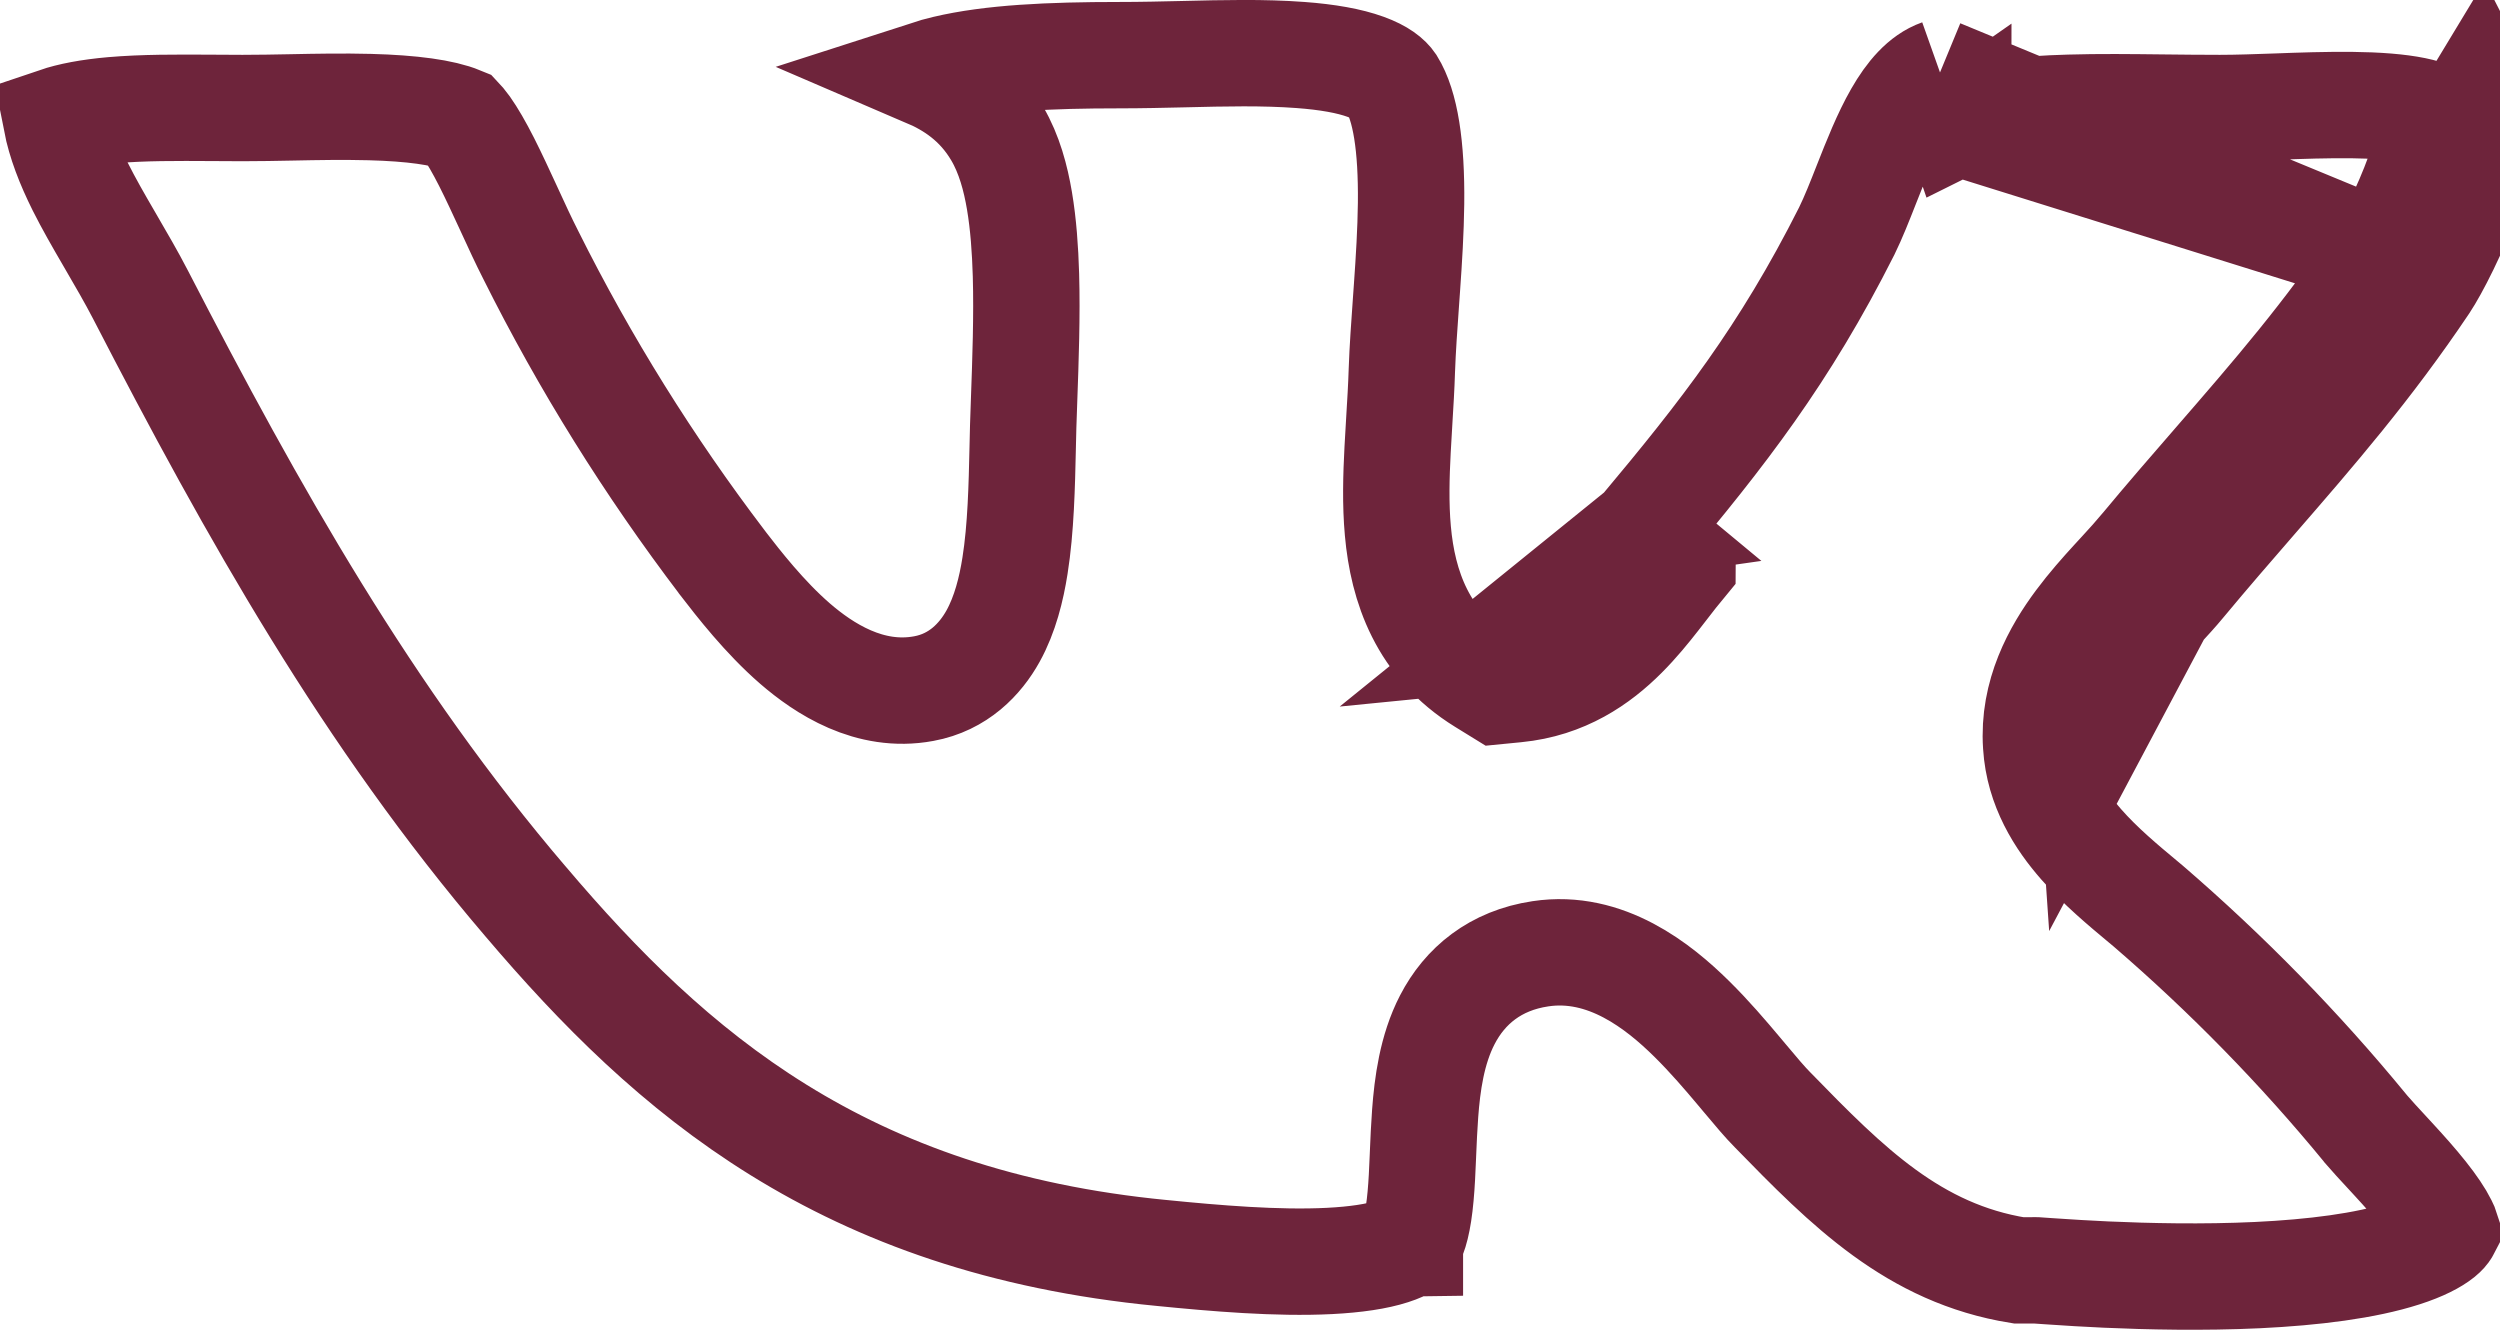
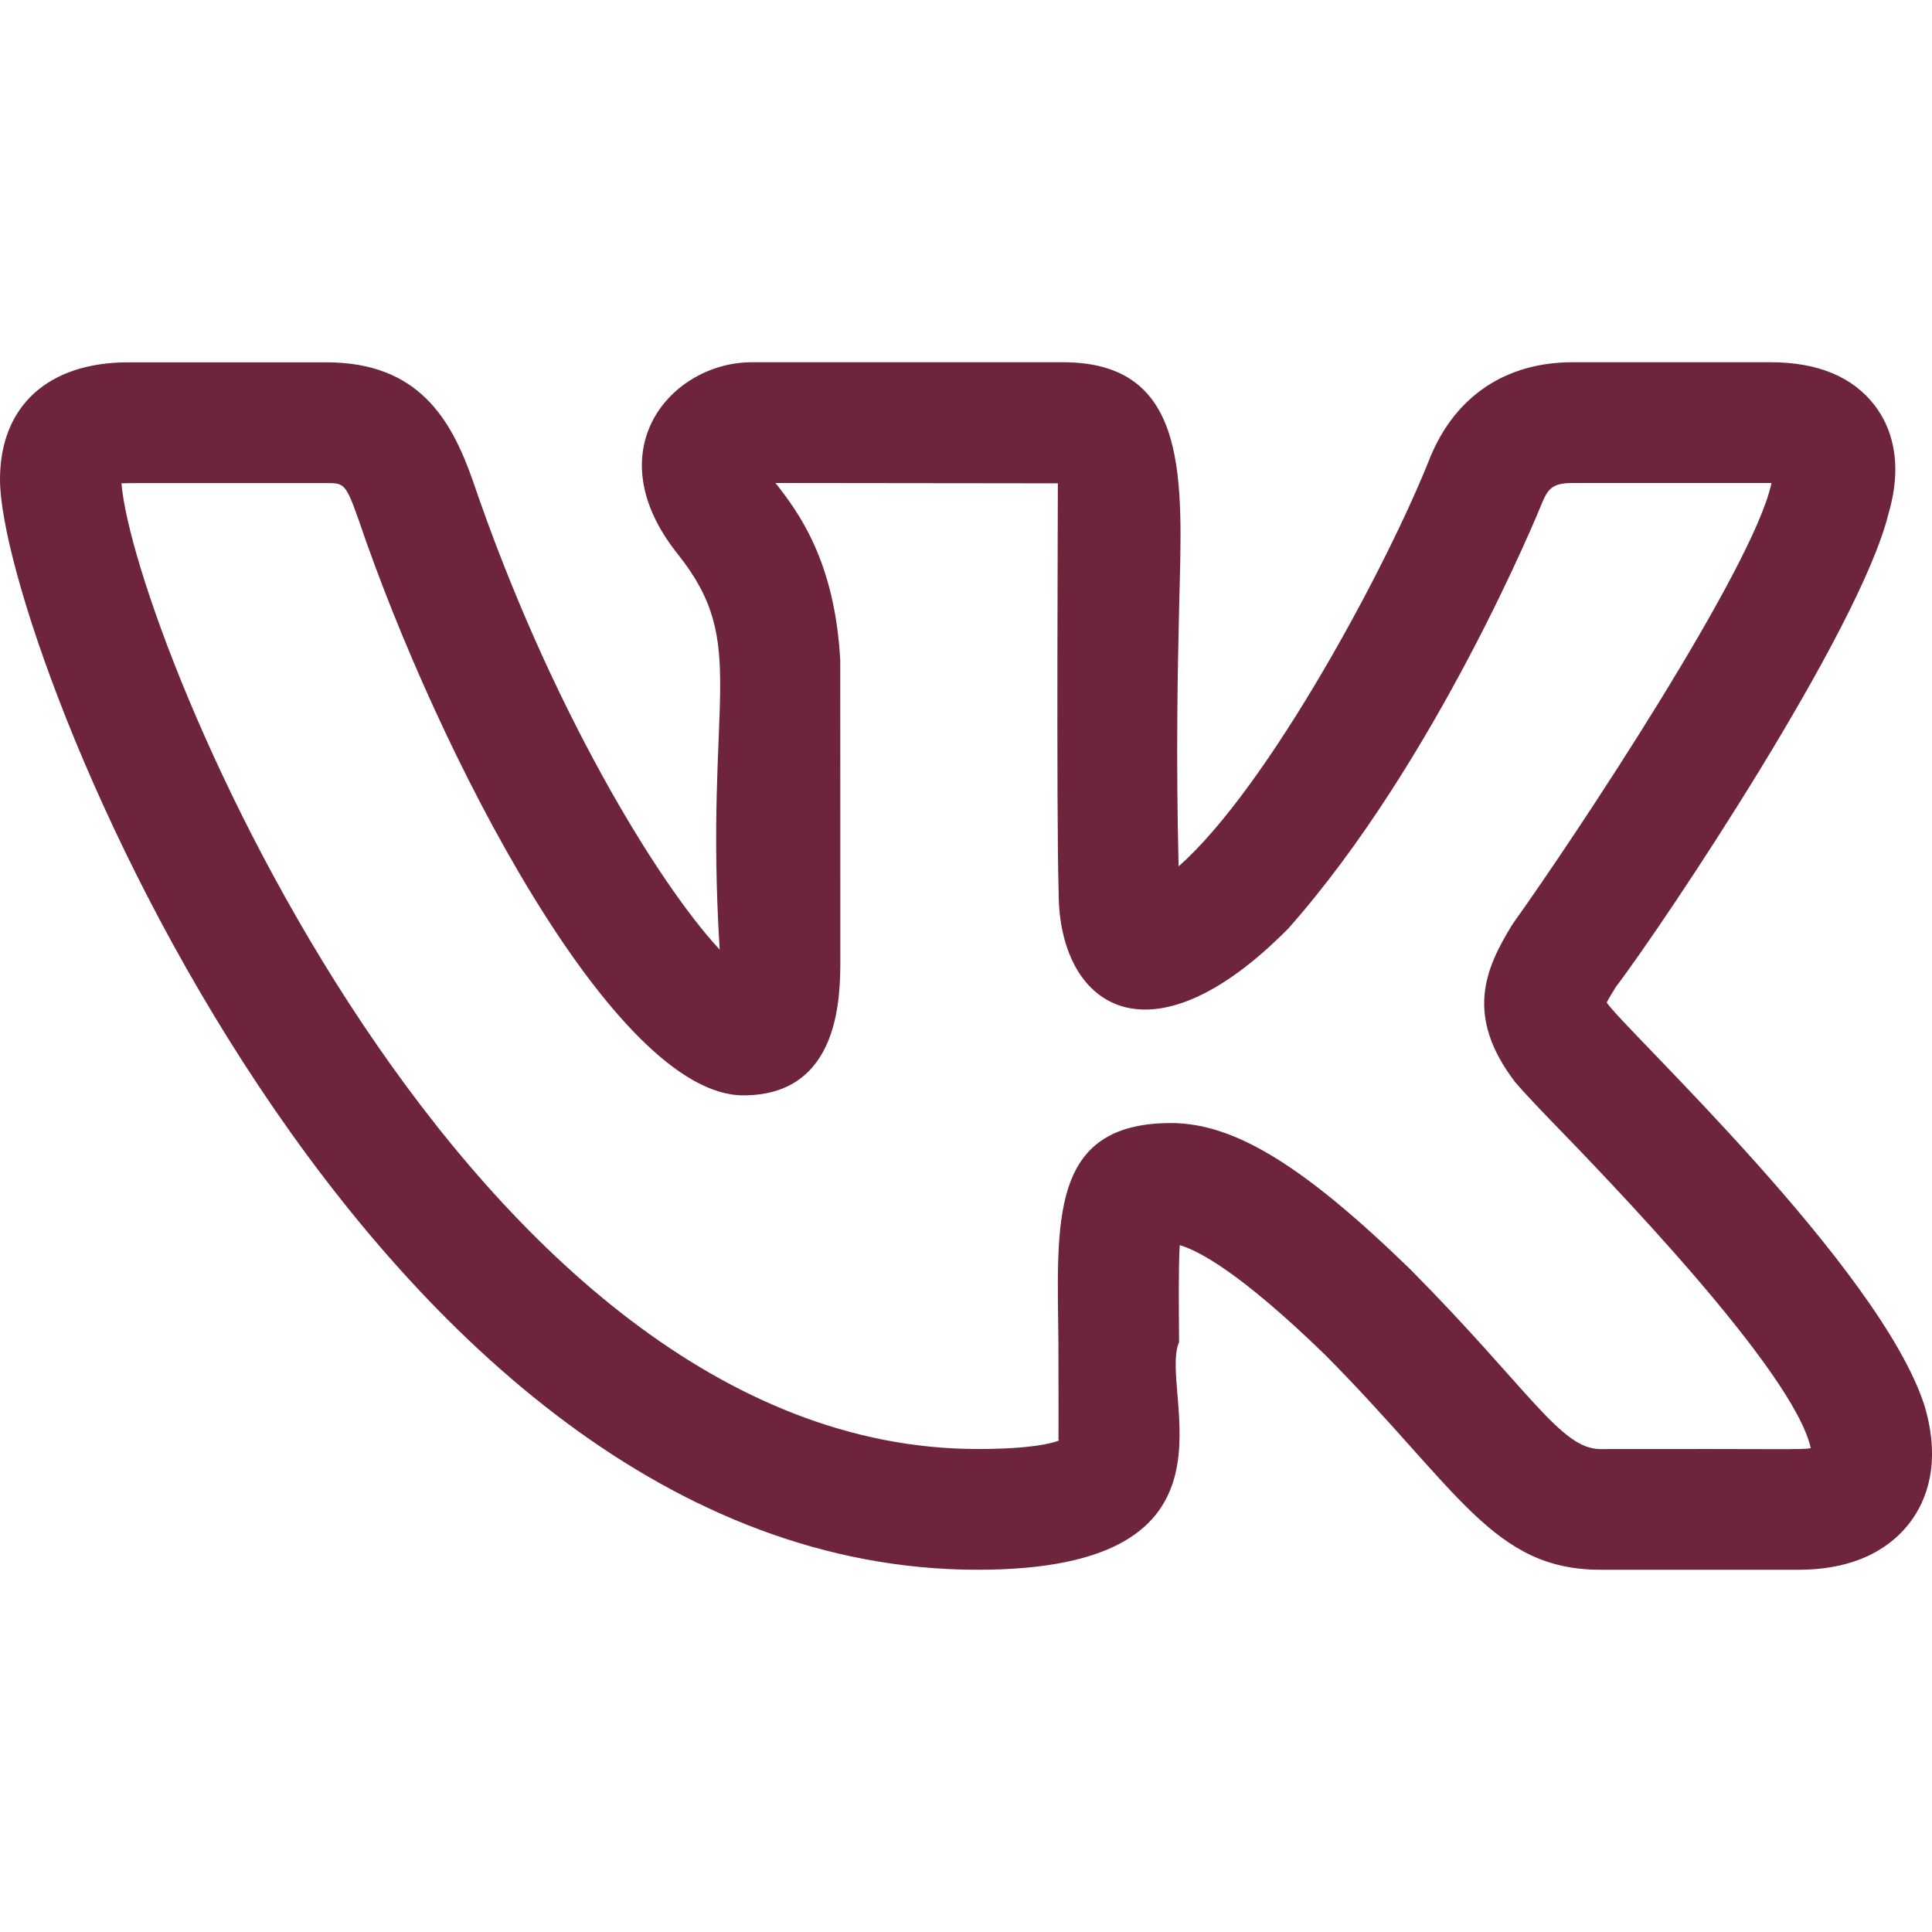
- <svg xmlns="http://www.w3.org/2000/svg" width="47" height="25" viewBox="0 0 47 25" fill="none">
-   <path d="M41.031 10.969C41.493 10.413 41.946 9.891 42.392 9.377C43.485 8.118 44.539 6.903 45.59 5.337C45.976 4.758 47.055 2.495 46.642 1.693L41.031 10.969ZM41.031 10.969C40.907 11.12 40.761 11.278 40.608 11.445M41.031 10.969L40.608 11.445M44.759 4.782C43.744 6.293 42.75 7.438 41.675 8.677C41.221 9.2 40.752 9.739 40.262 10.33L40.261 10.331C40.154 10.46 40.032 10.593 39.884 10.755C39.837 10.805 39.788 10.859 39.736 10.916C39.53 11.141 39.295 11.405 39.079 11.695C38.659 12.26 38.214 13.051 38.28 14.015C38.328 14.8 38.727 15.418 39.128 15.875C39.486 16.284 39.927 16.651 40.281 16.946C40.316 16.975 40.351 17.004 40.384 17.032C41.87 18.312 43.236 19.71 44.467 21.21L44.473 21.218L44.479 21.226C44.589 21.354 44.733 21.51 44.875 21.663C44.922 21.714 44.968 21.764 45.013 21.813C45.207 22.024 45.401 22.241 45.572 22.456C45.746 22.675 45.872 22.862 45.945 23.01C45.972 23.063 45.986 23.099 45.993 23.121C45.992 23.123 45.991 23.125 45.989 23.127C45.979 23.145 45.952 23.181 45.892 23.23C45.763 23.334 45.536 23.456 45.181 23.57C44.471 23.799 43.49 23.922 42.442 23.972C41.409 24.021 40.377 23.997 39.597 23.962C39.209 23.944 38.885 23.924 38.658 23.908L38.505 23.898L38.389 23.89C38.358 23.888 38.327 23.886 38.301 23.884C38.29 23.884 38.267 23.883 38.241 23.882L38.24 23.882C38.234 23.882 38.219 23.882 38.198 23.883H37.952C35.979 23.564 34.73 22.309 33.331 20.872L33.331 20.872L33.324 20.865C33.183 20.723 33.017 20.526 32.796 20.262C32.764 20.224 32.731 20.185 32.697 20.144C32.442 19.84 32.136 19.482 31.8 19.151C31.189 18.549 30.192 17.745 28.96 17.931C28.113 18.057 27.538 18.534 27.209 19.173C26.917 19.737 26.833 20.395 26.793 20.93C26.774 21.183 26.763 21.442 26.753 21.681C26.752 21.706 26.751 21.73 26.75 21.753C26.739 22.02 26.728 22.262 26.707 22.488C26.664 22.969 26.588 23.229 26.506 23.359L26.506 23.36C26.505 23.36 26.442 23.441 26.167 23.529C25.883 23.621 25.487 23.681 24.995 23.706C24.011 23.756 22.847 23.656 21.842 23.556L21.84 23.556C15.846 22.975 12.62 20.176 9.881 16.948L9.878 16.945C6.913 13.473 4.764 9.651 2.642 5.541L2.641 5.539C2.468 5.205 2.275 4.875 2.096 4.567C2.08 4.539 2.064 4.512 2.048 4.484C1.85 4.144 1.668 3.827 1.508 3.508C1.293 3.076 1.136 2.671 1.057 2.268C1.328 2.176 1.677 2.11 2.117 2.071C2.697 2.021 3.317 2.024 3.987 2.028C4.174 2.029 4.364 2.031 4.559 2.031C4.867 2.031 5.172 2.025 5.479 2.019C5.962 2.009 6.448 2 6.953 2.013C7.746 2.034 8.324 2.114 8.654 2.25C8.67 2.267 8.71 2.309 8.77 2.393C8.881 2.55 9.008 2.769 9.148 3.045C9.286 3.318 9.423 3.615 9.564 3.92L9.58 3.955C9.711 4.24 9.847 4.536 9.979 4.794C10.991 6.823 12.198 8.76 13.583 10.581L13.583 10.581L13.586 10.586C13.888 10.977 14.373 11.602 14.947 12.1C15.484 12.564 16.346 13.136 17.366 12.946C18.017 12.827 18.429 12.392 18.669 11.96C18.897 11.549 19.014 11.068 19.082 10.635C19.194 9.933 19.211 9.107 19.226 8.442C19.229 8.291 19.232 8.149 19.236 8.018C19.241 7.858 19.247 7.69 19.253 7.518C19.28 6.776 19.31 5.936 19.288 5.169C19.274 4.691 19.24 4.212 19.166 3.775C19.095 3.353 18.975 2.897 18.747 2.511C18.388 1.899 17.883 1.584 17.426 1.388C17.534 1.353 17.65 1.321 17.776 1.291C18.628 1.089 19.73 1.037 21.042 1.037C21.456 1.037 21.863 1.027 22.261 1.018C23.021 0.999 23.752 0.982 24.448 1.034C24.959 1.072 25.368 1.145 25.673 1.256C25.968 1.363 26.101 1.481 26.164 1.574C26.421 1.988 26.54 2.746 26.528 3.826C26.522 4.339 26.489 4.874 26.451 5.411C26.445 5.5 26.439 5.589 26.432 5.679C26.401 6.118 26.369 6.559 26.355 6.958L26.355 6.962C26.345 7.283 26.326 7.586 26.307 7.899C26.296 8.079 26.285 8.261 26.275 8.453C26.249 8.95 26.234 9.476 26.28 9.982C26.373 11.021 26.739 12.109 27.881 12.814L28.168 12.991L28.504 12.958C29.408 12.87 30.053 12.422 30.532 11.942C30.765 11.709 30.968 11.459 31.143 11.235C31.204 11.157 31.26 11.084 31.314 11.015C31.424 10.873 31.522 10.745 31.629 10.616C31.629 10.615 31.63 10.615 31.631 10.614L30.861 9.975M44.759 4.782L36.472 1.362M44.759 4.782C44.898 4.571 45.23 3.938 45.475 3.259C45.596 2.923 45.681 2.616 45.717 2.374C45.73 2.282 45.734 2.217 45.735 2.174C45.704 2.16 45.659 2.142 45.595 2.123C45.357 2.05 45.008 2.003 44.557 1.984C44.115 1.966 43.631 1.976 43.139 1.992C43.03 1.996 42.92 2 42.81 2.004C42.436 2.017 42.06 2.031 41.733 2.031C41.364 2.031 41.009 2.027 40.663 2.023C40.051 2.016 39.469 2.009 38.901 2.026C38.028 2.051 37.33 2.13 36.814 2.302M44.759 4.782L36.814 2.302M30.861 9.975C32.385 8.156 33.542 6.679 34.719 4.343C34.844 4.088 34.964 3.784 35.088 3.468C35.44 2.576 35.829 1.59 36.472 1.362M30.861 9.975C30.741 10.119 30.625 10.27 30.509 10.421C29.956 11.138 29.395 11.866 28.406 11.963L30.861 9.975ZM36.472 1.362L36.795 2.309C36.801 2.306 36.807 2.304 36.814 2.302M36.472 1.362L36.806 2.304C36.813 2.302 36.816 2.3 36.816 2.3C36.816 2.3 36.816 2.301 36.814 2.302M40.608 11.445C39.972 12.136 39.209 12.966 39.278 13.951L40.608 11.445Z" stroke="#6E243B" stroke-width="2" />
+ <svg xmlns="http://www.w3.org/2000/svg" fill="#6E243B" id="regular" enable-background="new 0 0 24 24" height="33" viewBox="0 0 24 24" width="33">
+   <path d="m12.145 19.5c3.472 0 2.234-2.198 2.502-2.83-.004-.472-.008-.926.008-1.202.22.062.739.325 1.811 1.367 1.655 1.67 2.078 2.665 3.415 2.665h2.461c.78 0 1.186-.323 1.389-.594.196-.262.388-.722.178-1.438-.549-1.724-3.751-4.701-3.95-5.015.03-.058.078-.135.103-.175h-.002c.632-.835 3.044-4.449 3.399-5.895.001-.002.002-.005.002-.008.192-.66.016-1.088-.166-1.33-.274-.362-.71-.545-1.299-.545h-2.461c-.824 0-1.449.415-1.765 1.172-.529 1.345-2.015 4.111-3.129 5.09-.034-1.387-.011-2.446.007-3.233.036-1.535.152-3.029-1.441-3.029h-3.868c-.998 0-1.953 1.09-.919 2.384.904 1.134.325 1.766.52 4.912-.76-.815-2.112-3.016-3.068-5.829-.268-.761-.674-1.466-1.817-1.466h-2.461c-.998 0-1.594.544-1.594 1.455 0 2.046 4.529 13.544 12.145 13.544zm-8.09-13.499c.217 0 .239 0 .4.457.979 2.883 3.175 7.149 4.779 7.149 1.205 0 1.205-1.235 1.205-1.7l-.001-3.702c-.066-1.225-.512-1.835-.805-2.205l3.508.004c.002.017-.02 4.095.01 5.083 0 1.403 1.114 2.207 2.853.447 1.835-2.071 3.104-5.167 3.155-5.293.075-.18.14-.241.376-.241h2.461.01c-.001.003-.001.006-.002.009-.225 1.05-2.446 4.396-3.189 5.435-.012.016-.023.033-.034.05-.327.534-.593 1.124.045 1.954h.001c.058.07.209.234.429.462.684.706 3.03 3.12 3.238 4.08-.138.022-.288.006-2.613.011-.495 0-.882-.74-2.359-2.23-1.328-1.292-2.19-1.82-2.975-1.82-1.524 0-1.413 1.237-1.399 2.733.005 1.622-.005 1.109.006 1.211-.089.035-.344.105-1.009.105-6.345 0-10.477-10.071-10.636-11.996.055-.005.812-.002 2.546-.003z" />
</svg>
